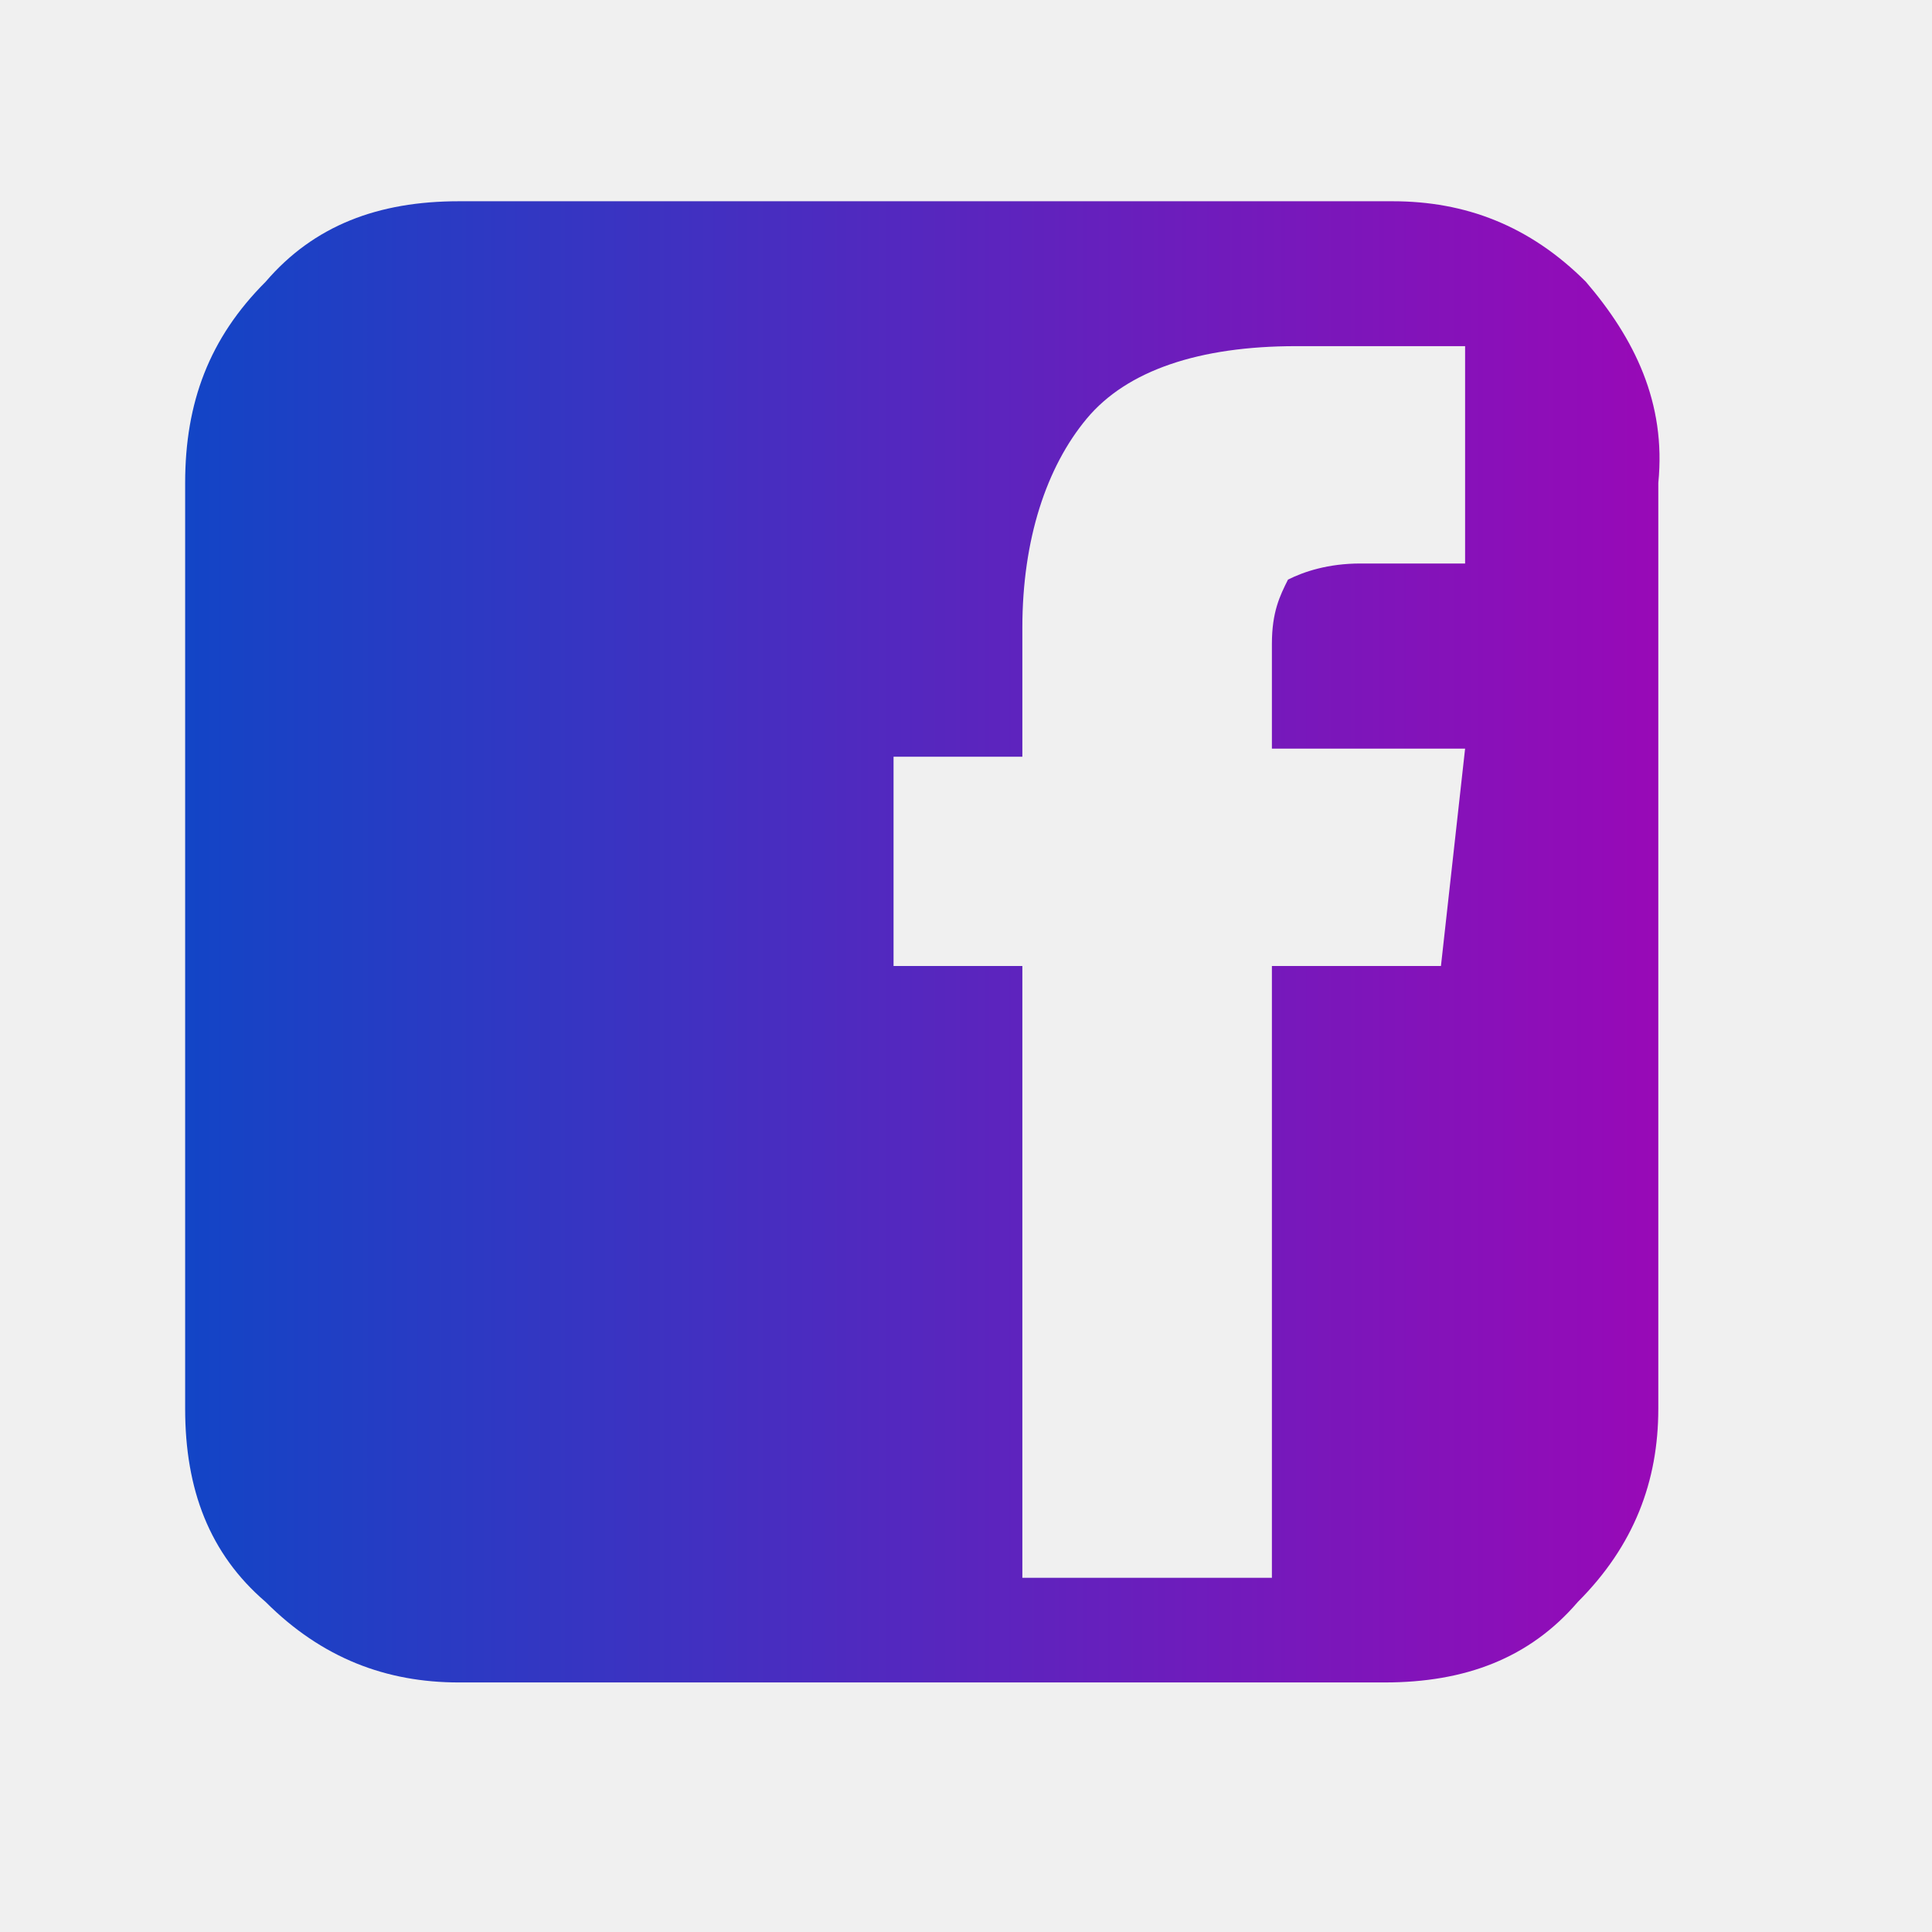
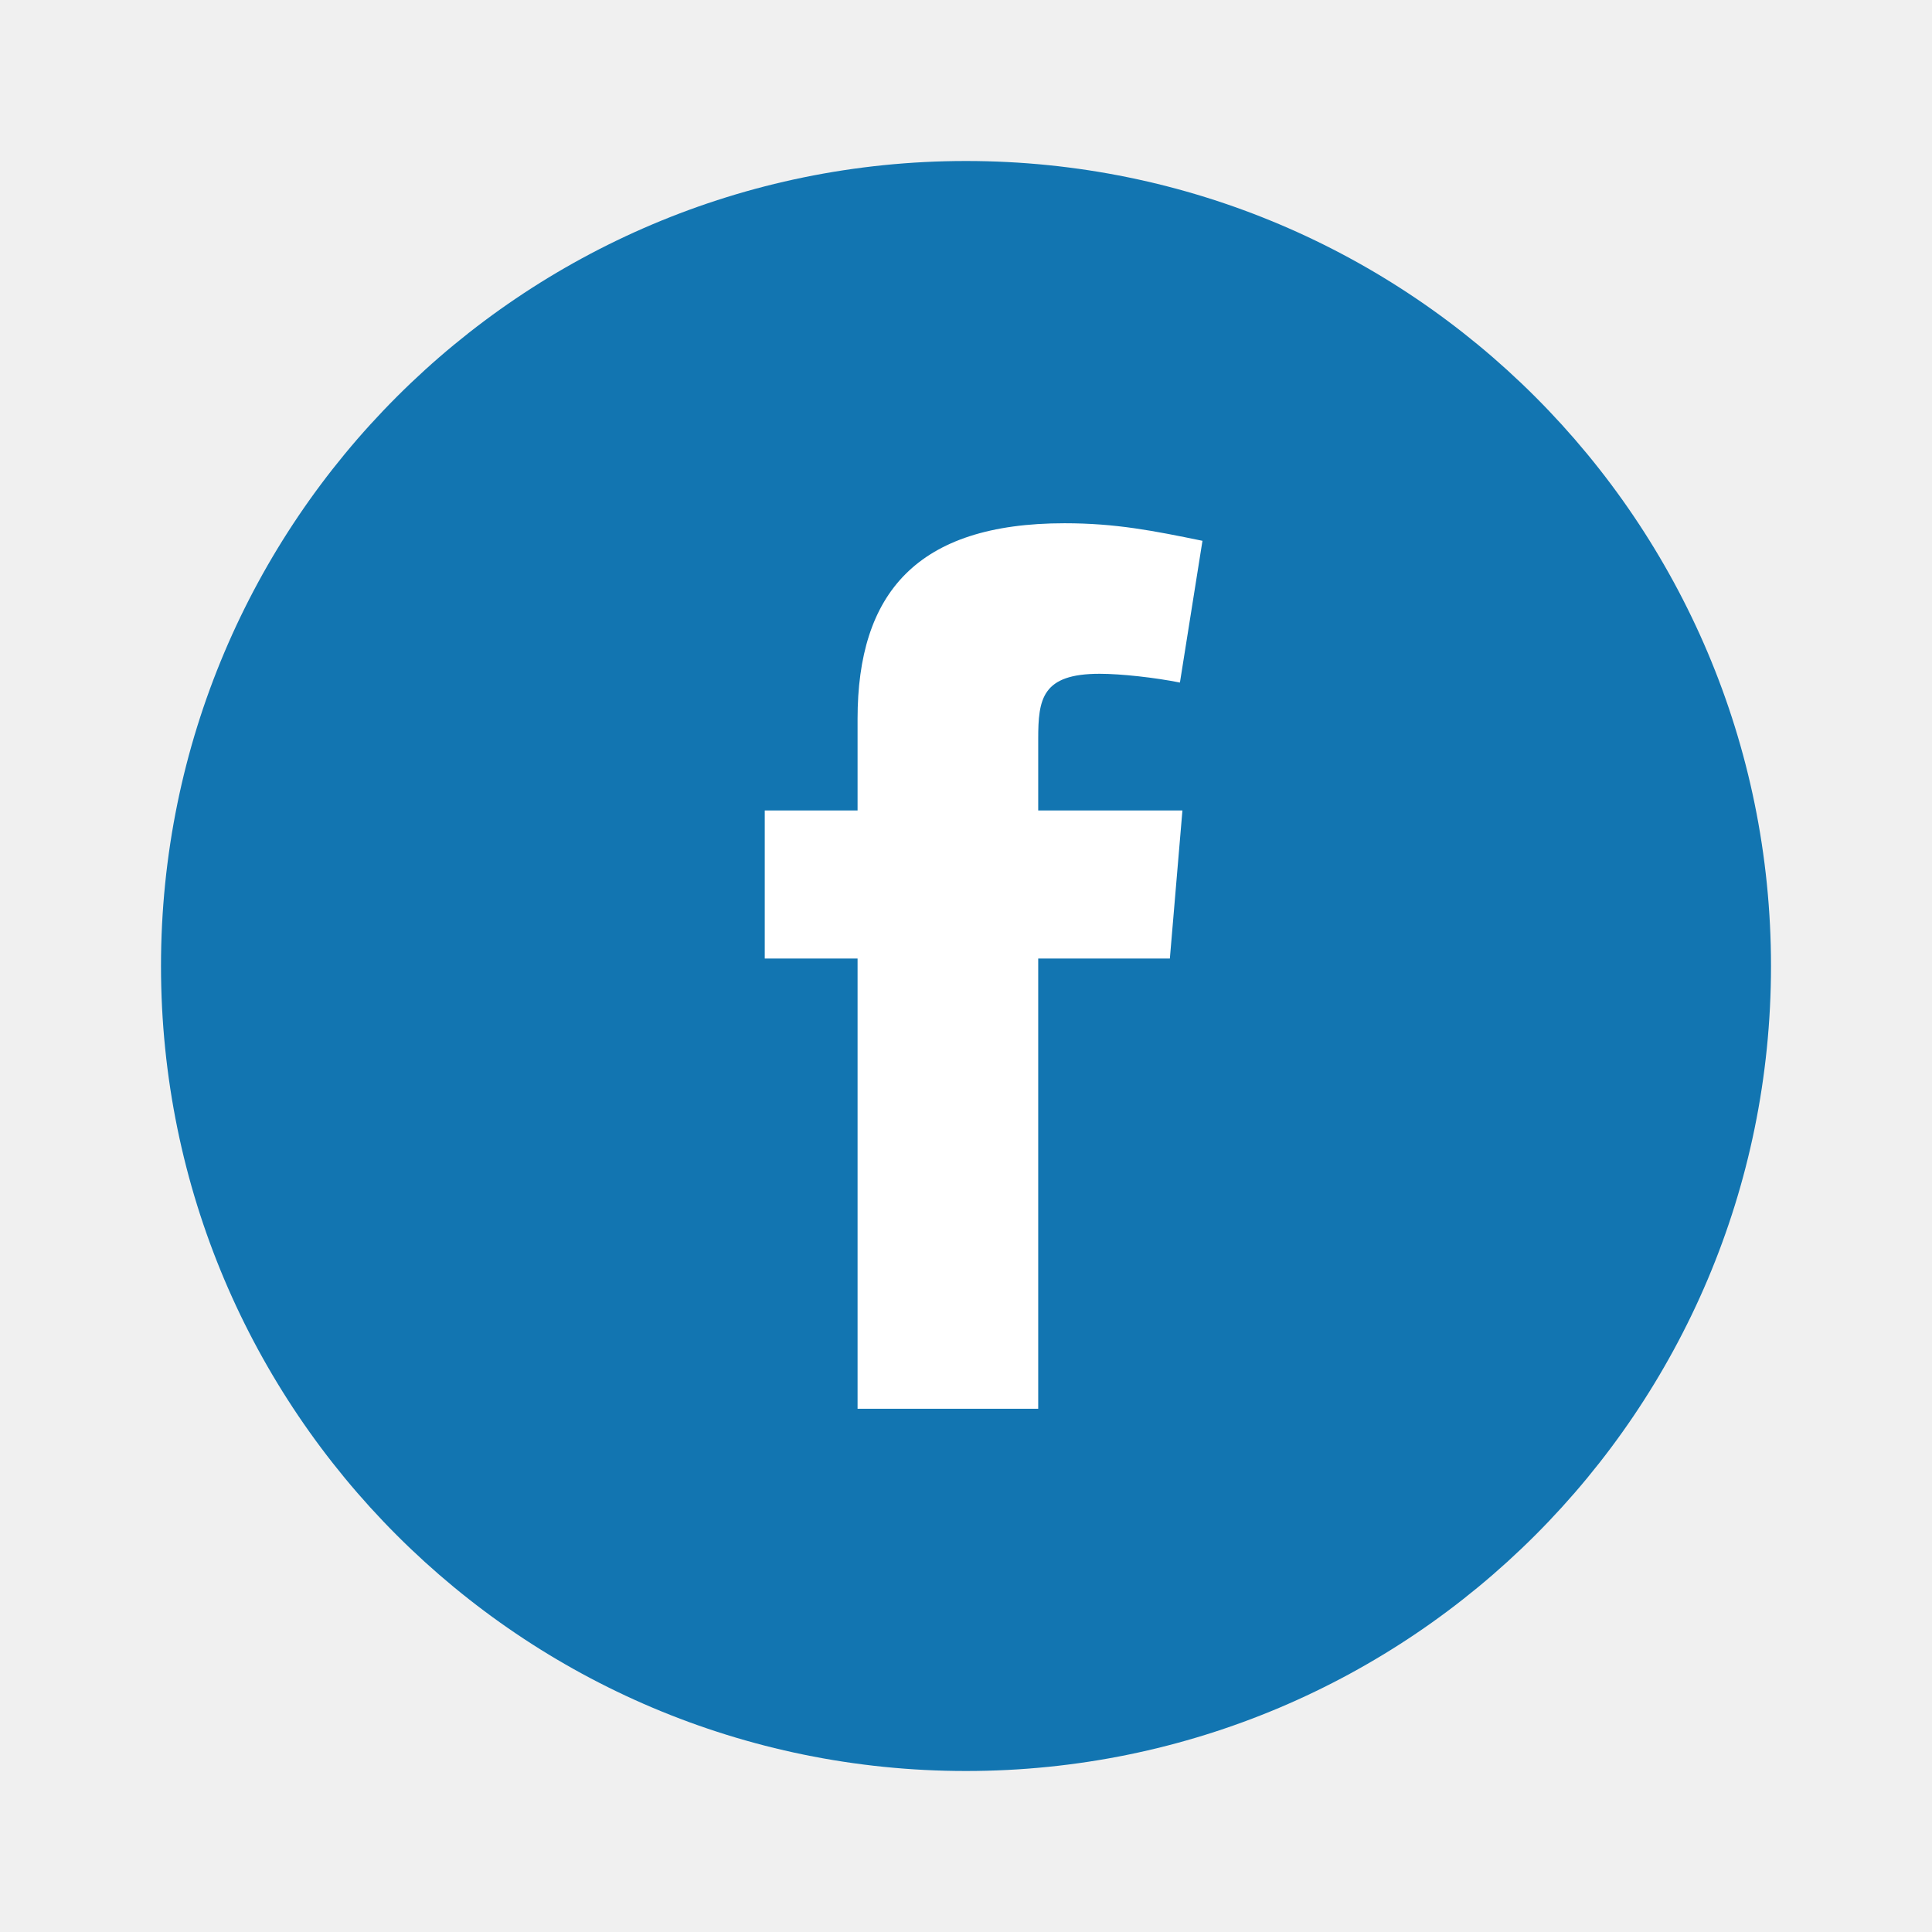
- <svg xmlns="http://www.w3.org/2000/svg" version="1.1" id="Layer_1" x="0px" y="0px" viewBox="0 0 24 24" style="enable-background:new 0 0 24 24;" xml:space="preserve">
-   <style type="text/css">
- 	.st0{fill:url(#SVGID_1_);}
- 	.st1{fill:url(#SVGID_2_);}
- 	.st2{fill:url(#SVGID_3_);}
- 	.st3{fill:url(#SVGID_4_);}
- 	.st4{fill:url(#SVGID_5_);}
- 	.st5{fill:url(#SVGID_6_);}
- 	.st6{fill:url(#SVGID_7_);}
- 	.st7{fill:url(#SVGID_8_);}
- 	.st8{fill:url(#SVGID_9_);}
- 	.st9{fill:url(#SVGID_10_);}
- 	.st10{fill:url(#SVGID_11_);}
- 	.st11{fill:url(#SVGID_12_);}
- 	.st12{fill:url(#SVGID_13_);}
- 	.st13{fill:url(#SVGID_14_);}
- 	.st14{fill:url(#SVGID_15_);}
- 	.st15{fill:url(#SVGID_16_);}
- 	.st16{fill:url(#SVGID_17_);}
- 	.st17{fill:url(#SVGID_18_);}
- 	.st18{fill:url(#SVGID_19_);}
- 	.st19{fill:url(#SVGID_20_);}
- 	.st20{fill:url(#SVGID_21_);}
- 	.st21{fill:url(#SVGID_22_);}
- 	.st22{fill:url(#SVGID_23_);}
- 	.st23{fill:url(#SVGID_24_);}
- 	.st24{fill:url(#SVGID_25_);}
- 	.st25{fill:url(#SVGID_26_);}
- 	.st26{fill:url(#SVGID_27_);}
- 	.st27{fill:url(#SVGID_28_);}
- 	.st28{fill:url(#SVGID_29_);}
- 	.st29{fill:url(#SVGID_30_);}
- 	.st30{fill:url(#SVGID_31_);}
- 	.st31{fill:url(#SVGID_32_);}
- 	.st32{fill:url(#SVGID_33_);}
- 	.st33{fill:url(#SVGID_34_);}
- 	.st34{fill:url(#SVGID_35_);}
- 	.st35{fill:url(#SVGID_36_);}
- 	.st36{fill:url(#SVGID_37_);}
- 	.st37{fill:url(#SVGID_38_);}
- 	.st38{fill:url(#SVGID_39_);}
- 	.st39{fill:url(#SVGID_40_);}
- 	.st40{fill:url(#SVGID_41_);}
- 	.st41{fill:url(#SVGID_42_);}
- 	.st42{fill:url(#SVGID_43_);}
- 	.st43{fill:url(#SVGID_44_);}
- 	.st44{fill:url(#SVGID_45_);}
- 	.st45{fill:url(#SVGID_46_);}
- 	.st46{fill:url(#SVGID_47_);}
- 	.st47{fill:url(#SVGID_48_);}
- 	.st48{fill:url(#SVGID_49_);}
- 	.st49{fill:url(#SVGID_50_);}
- 	.st50{fill:url(#SVGID_51_);}
- 	.st51{fill:url(#SVGID_52_);}
- 	.st52{fill:url(#SVGID_53_);}
- 	.st53{fill:url(#SVGID_54_);}
- 	.st54{fill:url(#SVGID_55_);}
- 	.st55{fill:url(#SVGID_56_);}
- 	.st56{fill:url(#SVGID_57_);}
- 	.st57{fill:url(#SVGID_58_);}
- 	.st58{fill:url(#SVGID_59_);}
- 	.st59{fill:url(#SVGID_60_);}
- 	.st60{fill:url(#SVGID_61_);}
- 	.st61{fill:url(#SVGID_62_);}
- 	.st62{fill:url(#SVGID_63_);}
- 	.st63{fill:url(#SVGID_64_);}
- 	.st64{fill:url(#SVGID_65_);}
- 	.st65{fill:url(#SVGID_66_);}
- 	.st66{fill:url(#SVGID_67_);}
- 	.st67{fill:url(#SVGID_68_);}
- 	.st68{fill:url(#SVGID_69_);}
- 	.st69{fill:url(#SVGID_70_);}
- 	.st70{fill:url(#SVGID_71_);}
- 	.st71{fill:url(#SVGID_72_);}
- 	.st72{fill:url(#SVGID_73_);}
- 	.st73{fill:url(#SVGID_74_);}
- 	.st74{fill:url(#SVGID_75_);}
- 	.st75{fill:url(#SVGID_76_);}
- 	.st76{fill:url(#SVGID_77_);}
- 	.st77{fill:url(#SVGID_78_);}
- 	.st78{fill:url(#SVGID_79_);}
- 	.st79{fill:url(#SVGID_80_);}
- 	.st80{fill:url(#SVGID_81_);}
- 	.st81{fill:url(#SVGID_82_);}
- 	.st82{fill:url(#SVGID_83_);}
- 	.st83{fill:url(#SVGID_84_);}
- 	.st84{fill:url(#SVGID_85_);}
- 	.st85{fill:url(#SVGID_86_);}
- 	.st86{fill:url(#SVGID_87_);}
- 	.st87{fill:url(#SVGID_88_);}
- 	.st88{fill:url(#SVGID_89_);}
- 	.st89{fill:url(#SVGID_90_);}
- 	.st90{fill:url(#SVGID_91_);}
- 	.st91{fill:url(#SVGID_92_);}
- 	.st92{fill:url(#SVGID_93_);}
- 	.st93{fill:url(#SVGID_94_);}
- 	.st94{fill:url(#SVGID_95_);}
- 	.st95{fill:url(#SVGID_96_);}
- 	.st96{fill:url(#SVGID_97_);}
- 	.st97{fill:url(#SVGID_98_);}
- 	.st98{fill:url(#SVGID_99_);}
- 	.st99{fill:url(#SVGID_100_);}
- 	.st100{fill:url(#SVGID_101_);}
- 	.st101{fill:url(#SVGID_102_);}
- 	.st102{fill:url(#SVGID_103_);}
- 	.st103{fill:url(#SVGID_104_);}
- 	.st104{fill:url(#SVGID_105_);}
- 	.st105{fill:url(#SVGID_106_);}
- 	.st106{fill:url(#SVGID_107_);}
- 	.st107{fill:url(#SVGID_108_);}
- 	.st108{fill:url(#SVGID_109_);}
- 	.st109{fill:url(#SVGID_110_);}
- 	.st110{fill:url(#SVGID_111_);}
- 	.st111{fill:url(#SVGID_112_);}
- 	.st112{fill:url(#SVGID_113_);}
- 	.st113{fill:url(#SVGID_114_);}
- </style>
-   <g>
-     <g>
-       <linearGradient id="SVGID_1_" gradientUnits="userSpaceOnUse" x1="2.266" y1="11.71" x2="20.665" y2="11.71">
-         <stop offset="0" style="stop-color:#1245C6" />
-         <stop offset="1" style="stop-color:#9909B7" />
-       </linearGradient>
-       <path class="st0" d="M19.7,3.5c-0.7-0.7-1.5-1-2.4-1H5.7c-1,0-1.8,0.3-2.4,1C2.6,4.2,2.3,5,2.3,6v11.5c0,1,0.3,1.8,1,2.4    c0.7,0.7,1.5,1,2.4,1h11.5c1,0,1.8-0.3,2.4-1c0.7-0.7,1-1.5,1-2.4V6C20.7,5,20.3,4.2,19.7,3.5z M17.9,12h-2.1v7.6h-3.1V12h-1.6    V9.4h1.6V7.8c0-1.1,0.3-2,0.8-2.6c0.5-0.6,1.4-0.9,2.6-0.9h2.1V7h-1.3c-0.4,0-0.7,0.1-0.9,0.2c-0.1,0.2-0.2,0.4-0.2,0.8v1.3h2.4    L17.9,12z" />
-     </g>
+ <svg xmlns="http://www.w3.org/2000/svg" width="800px" height="800px" viewBox="0 0 48 48" fill="none">
+   <g id="SVGRepo_bgCarrier" stroke-width="0" />
+   <g id="SVGRepo_tracerCarrier" stroke-linecap="round" stroke-linejoin="round" />
+   <g id="SVGRepo_iconCarrier">
+     <circle cx="24" cy="24" r="20" fill="#1275B1" />
+     <path fill-rule="evenodd" clip-rule="evenodd" d="M29.315 16.958C28.692 16.833 27.85 16.74 27.32 16.74C25.887 16.74 25.794 17.363 25.794 18.361V20.136H29.377L29.065 23.814H25.794V35H21.306V23.814H19V20.136H21.306V17.861C21.306 14.745 22.771 13 26.448 13C27.725 13 28.66 13.187 29.875 13.436L29.315 16.958Z" fill="white" />
  </g>
</svg>
